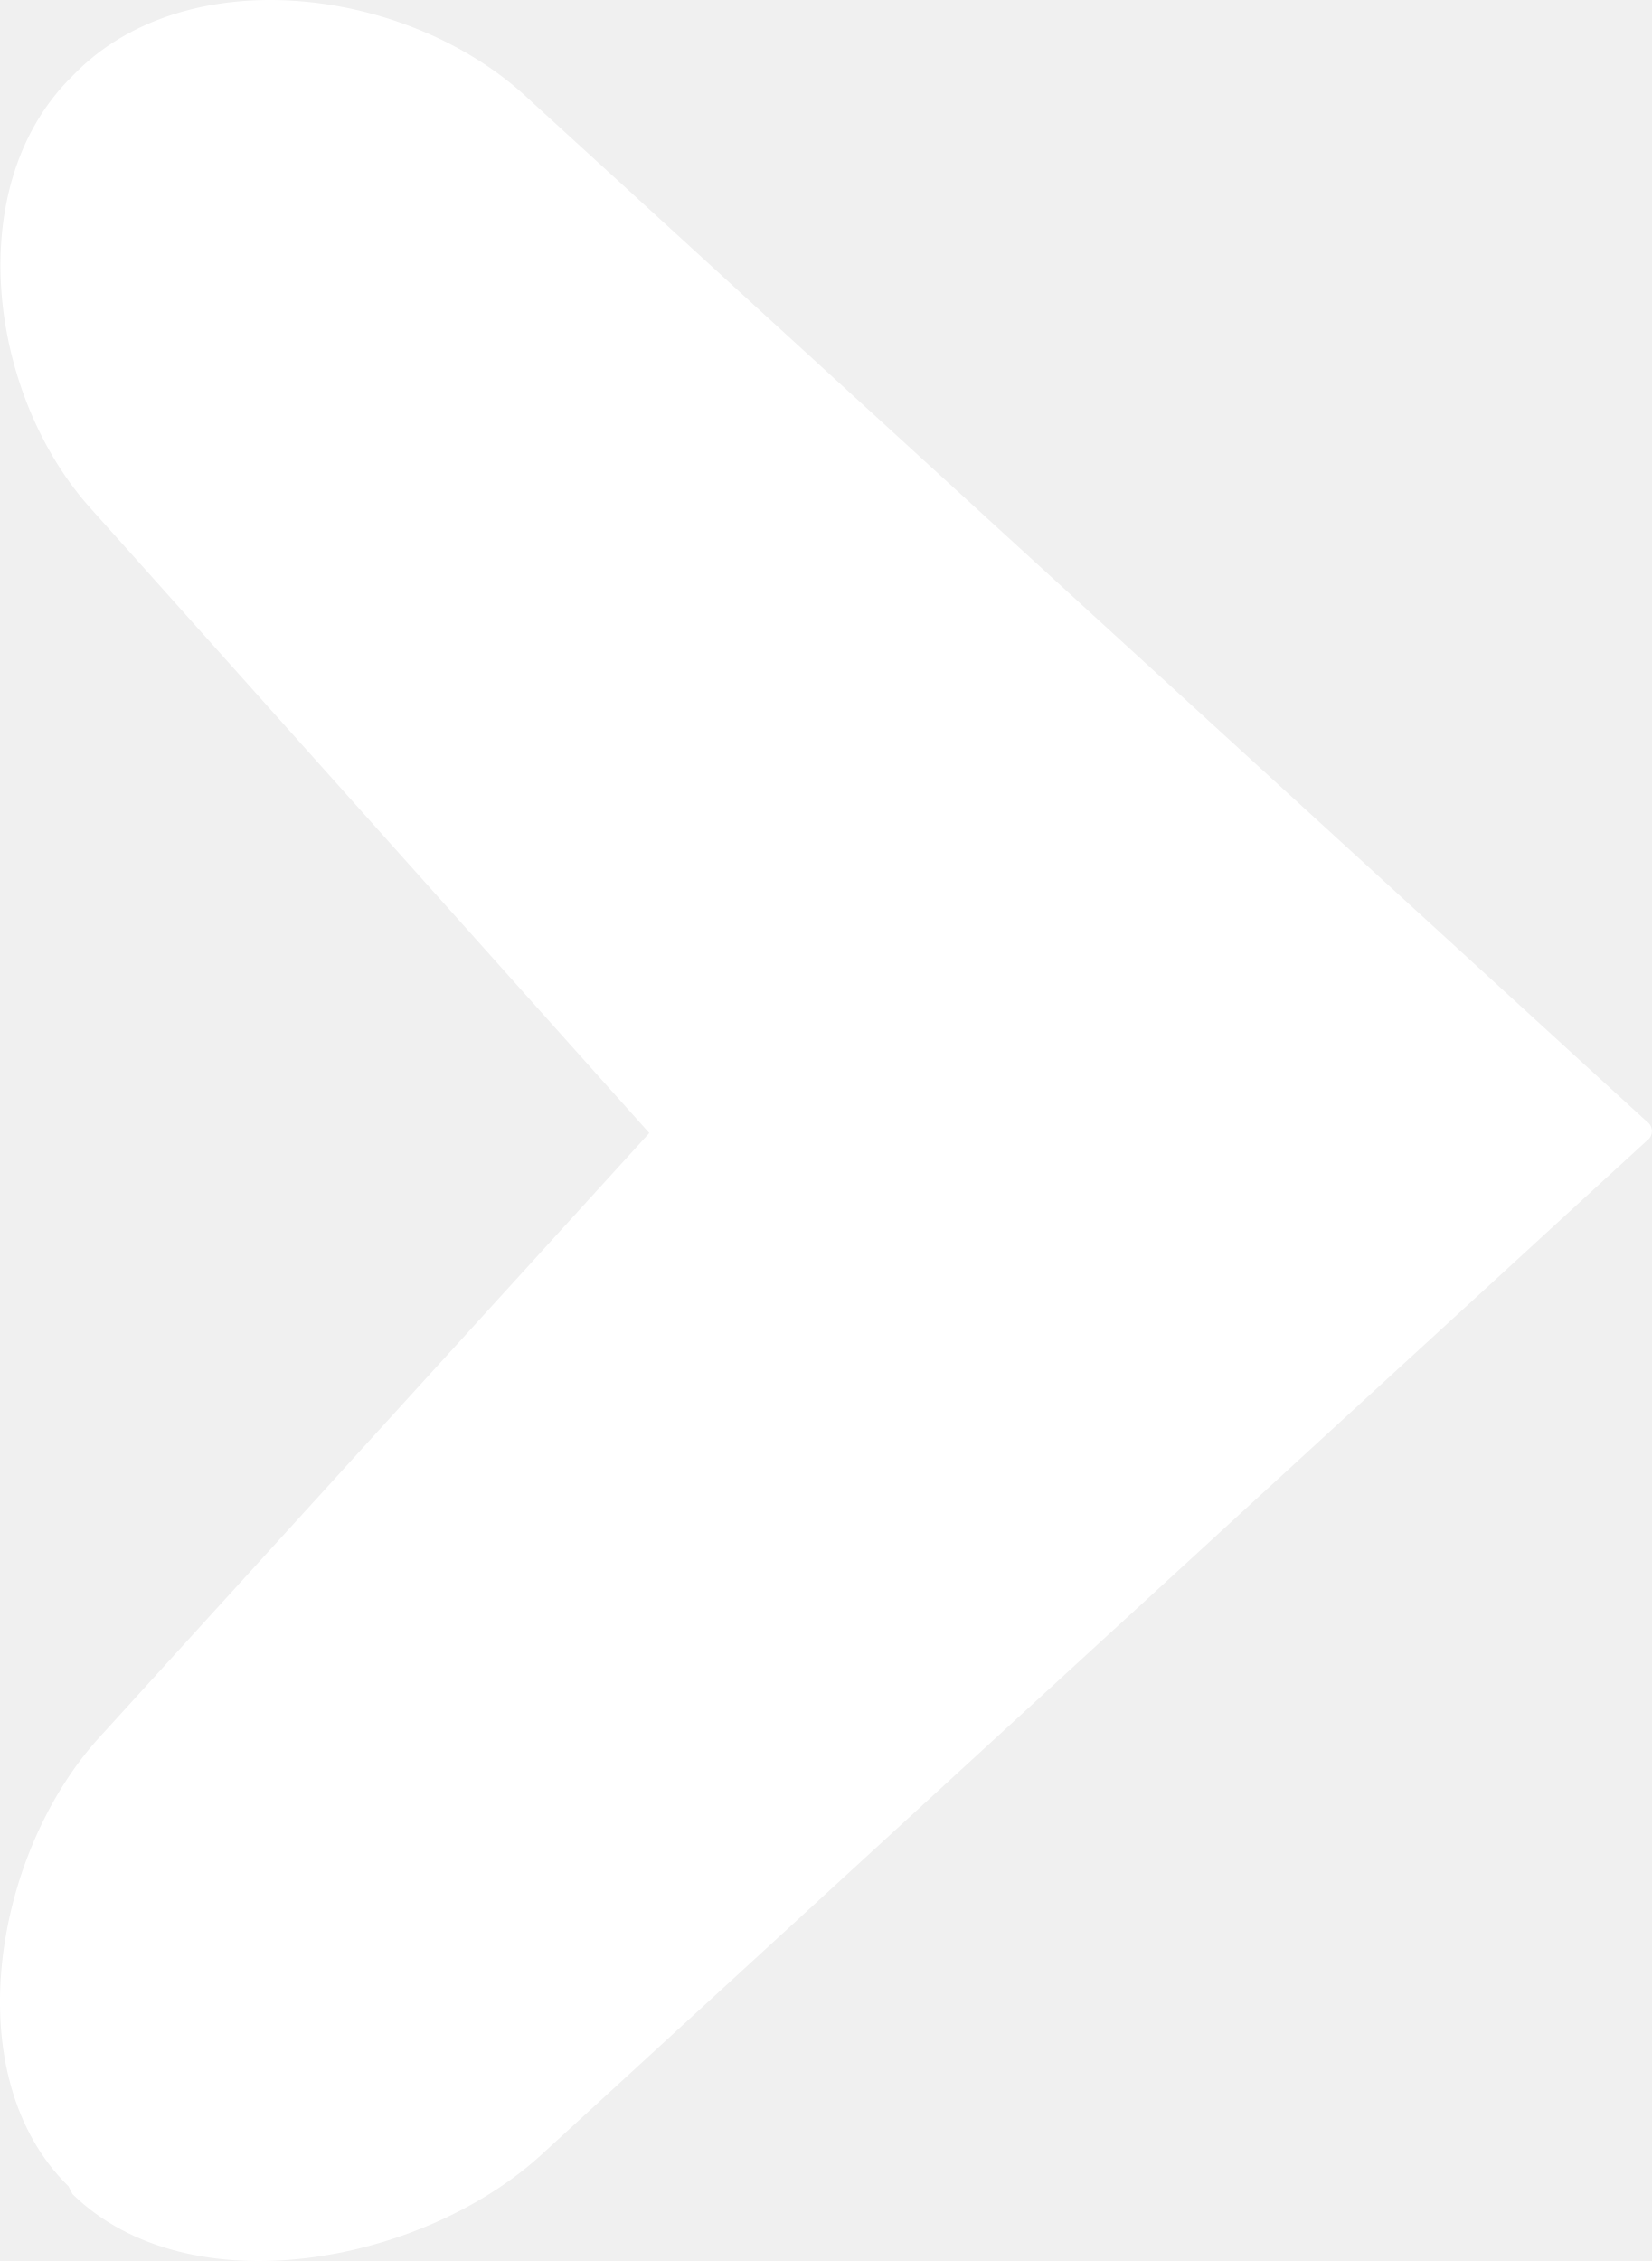
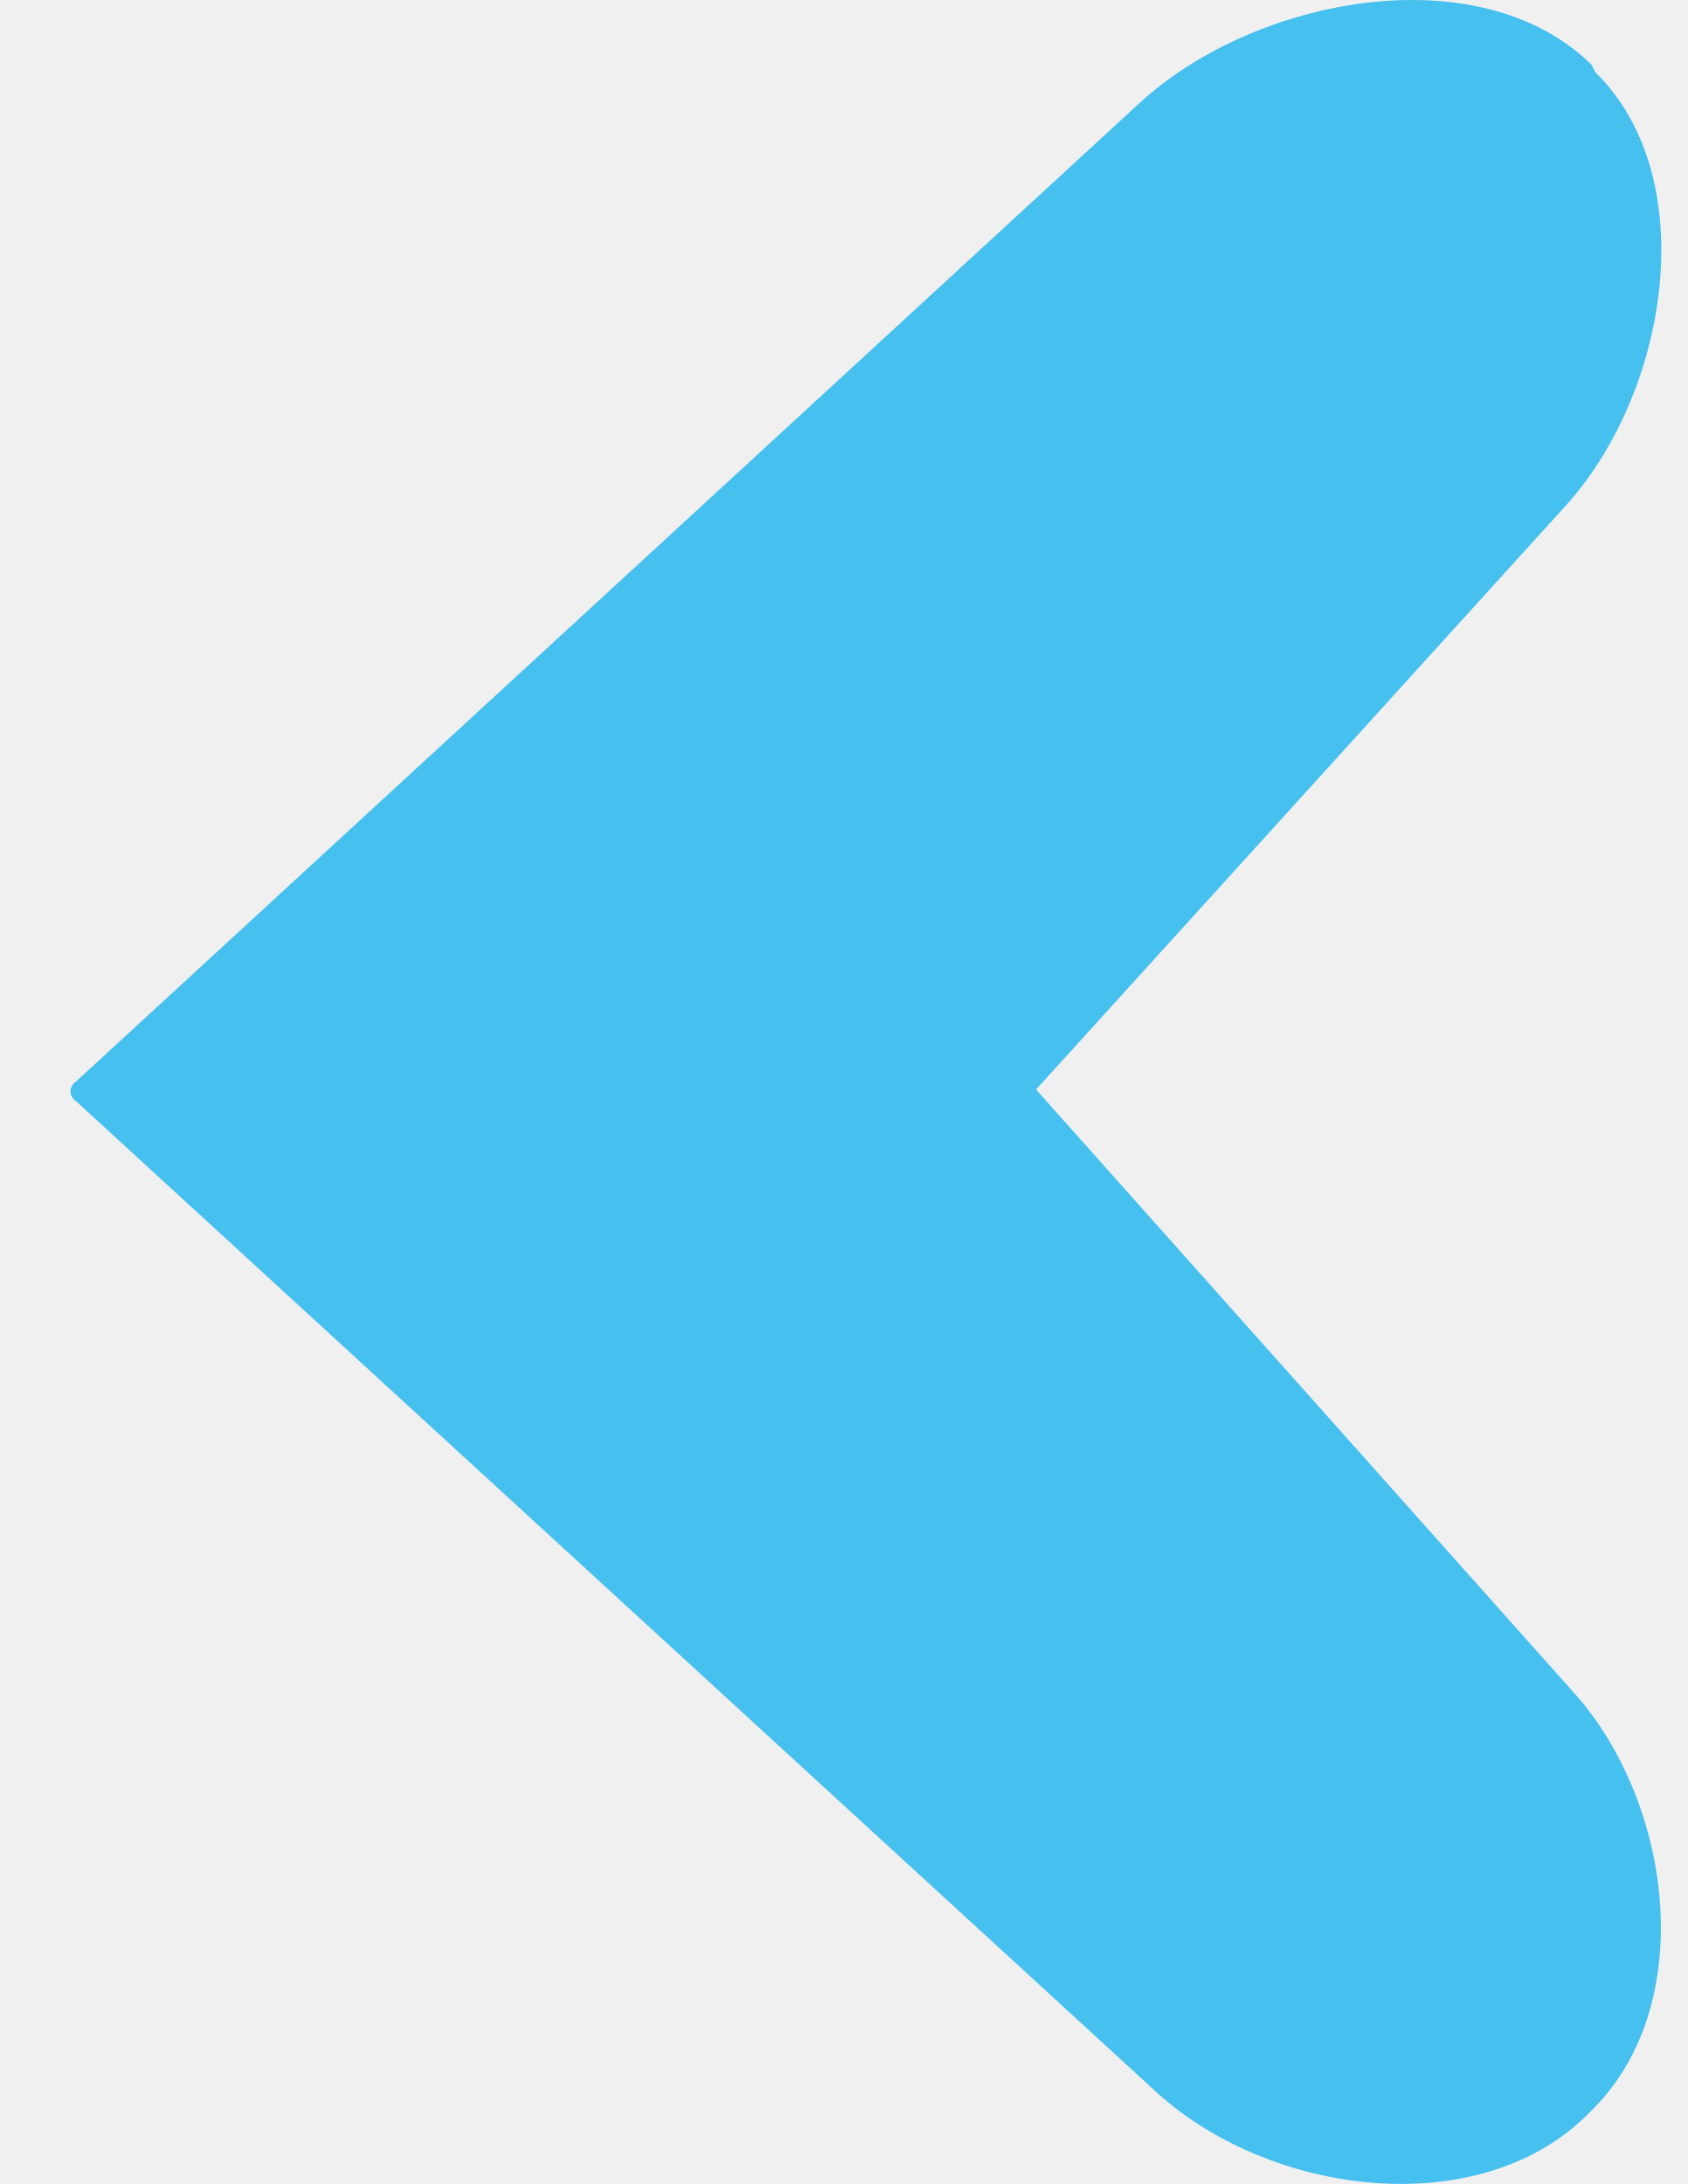
- <svg xmlns="http://www.w3.org/2000/svg" width="19" height="26" viewBox="0 0 19 26" fill="none">
-   <path d="M18.938 12.894L6.086 1.143C4.704 -0.162 2.124 -0.478 0.834 0.873C-0.456 2.134 -0.133 4.565 1.065 5.871L7.468 13.029L1.157 19.963C-0.087 21.314 -0.502 23.88 0.788 25.141L0.834 25.231C2.17 26.537 4.842 26.041 6.224 24.781L18.938 13.12C18.957 13.107 18.973 13.09 18.984 13.071C18.994 13.051 19 13.029 19 13.007C19 12.985 18.994 12.963 18.984 12.943C18.973 12.923 18.957 12.907 18.938 12.894Z" fill="white" />
+ <svg xmlns="http://www.w3.org/2000/svg" width="17" height="22" viewBox="0 0 17 22" fill="none">
+   <path d="M0.762 11.089L11.601 21.032C12.766 22.137 14.941 22.403 16.029 21.26C17.117 20.194 16.845 18.137 15.835 17.032L10.435 10.975L15.757 5.108C16.806 3.965 17.156 1.794 16.068 0.727L16.029 0.651C14.903 -0.454 12.649 -0.035 11.484 1.032L0.762 10.898C0.746 10.909 0.733 10.923 0.724 10.94C0.715 10.956 0.71 10.975 0.71 10.994C0.71 11.012 0.715 11.031 0.724 11.048C0.733 11.064 0.746 11.079 0.762 11.089Z" fill="#46C0EF" />
</svg>
